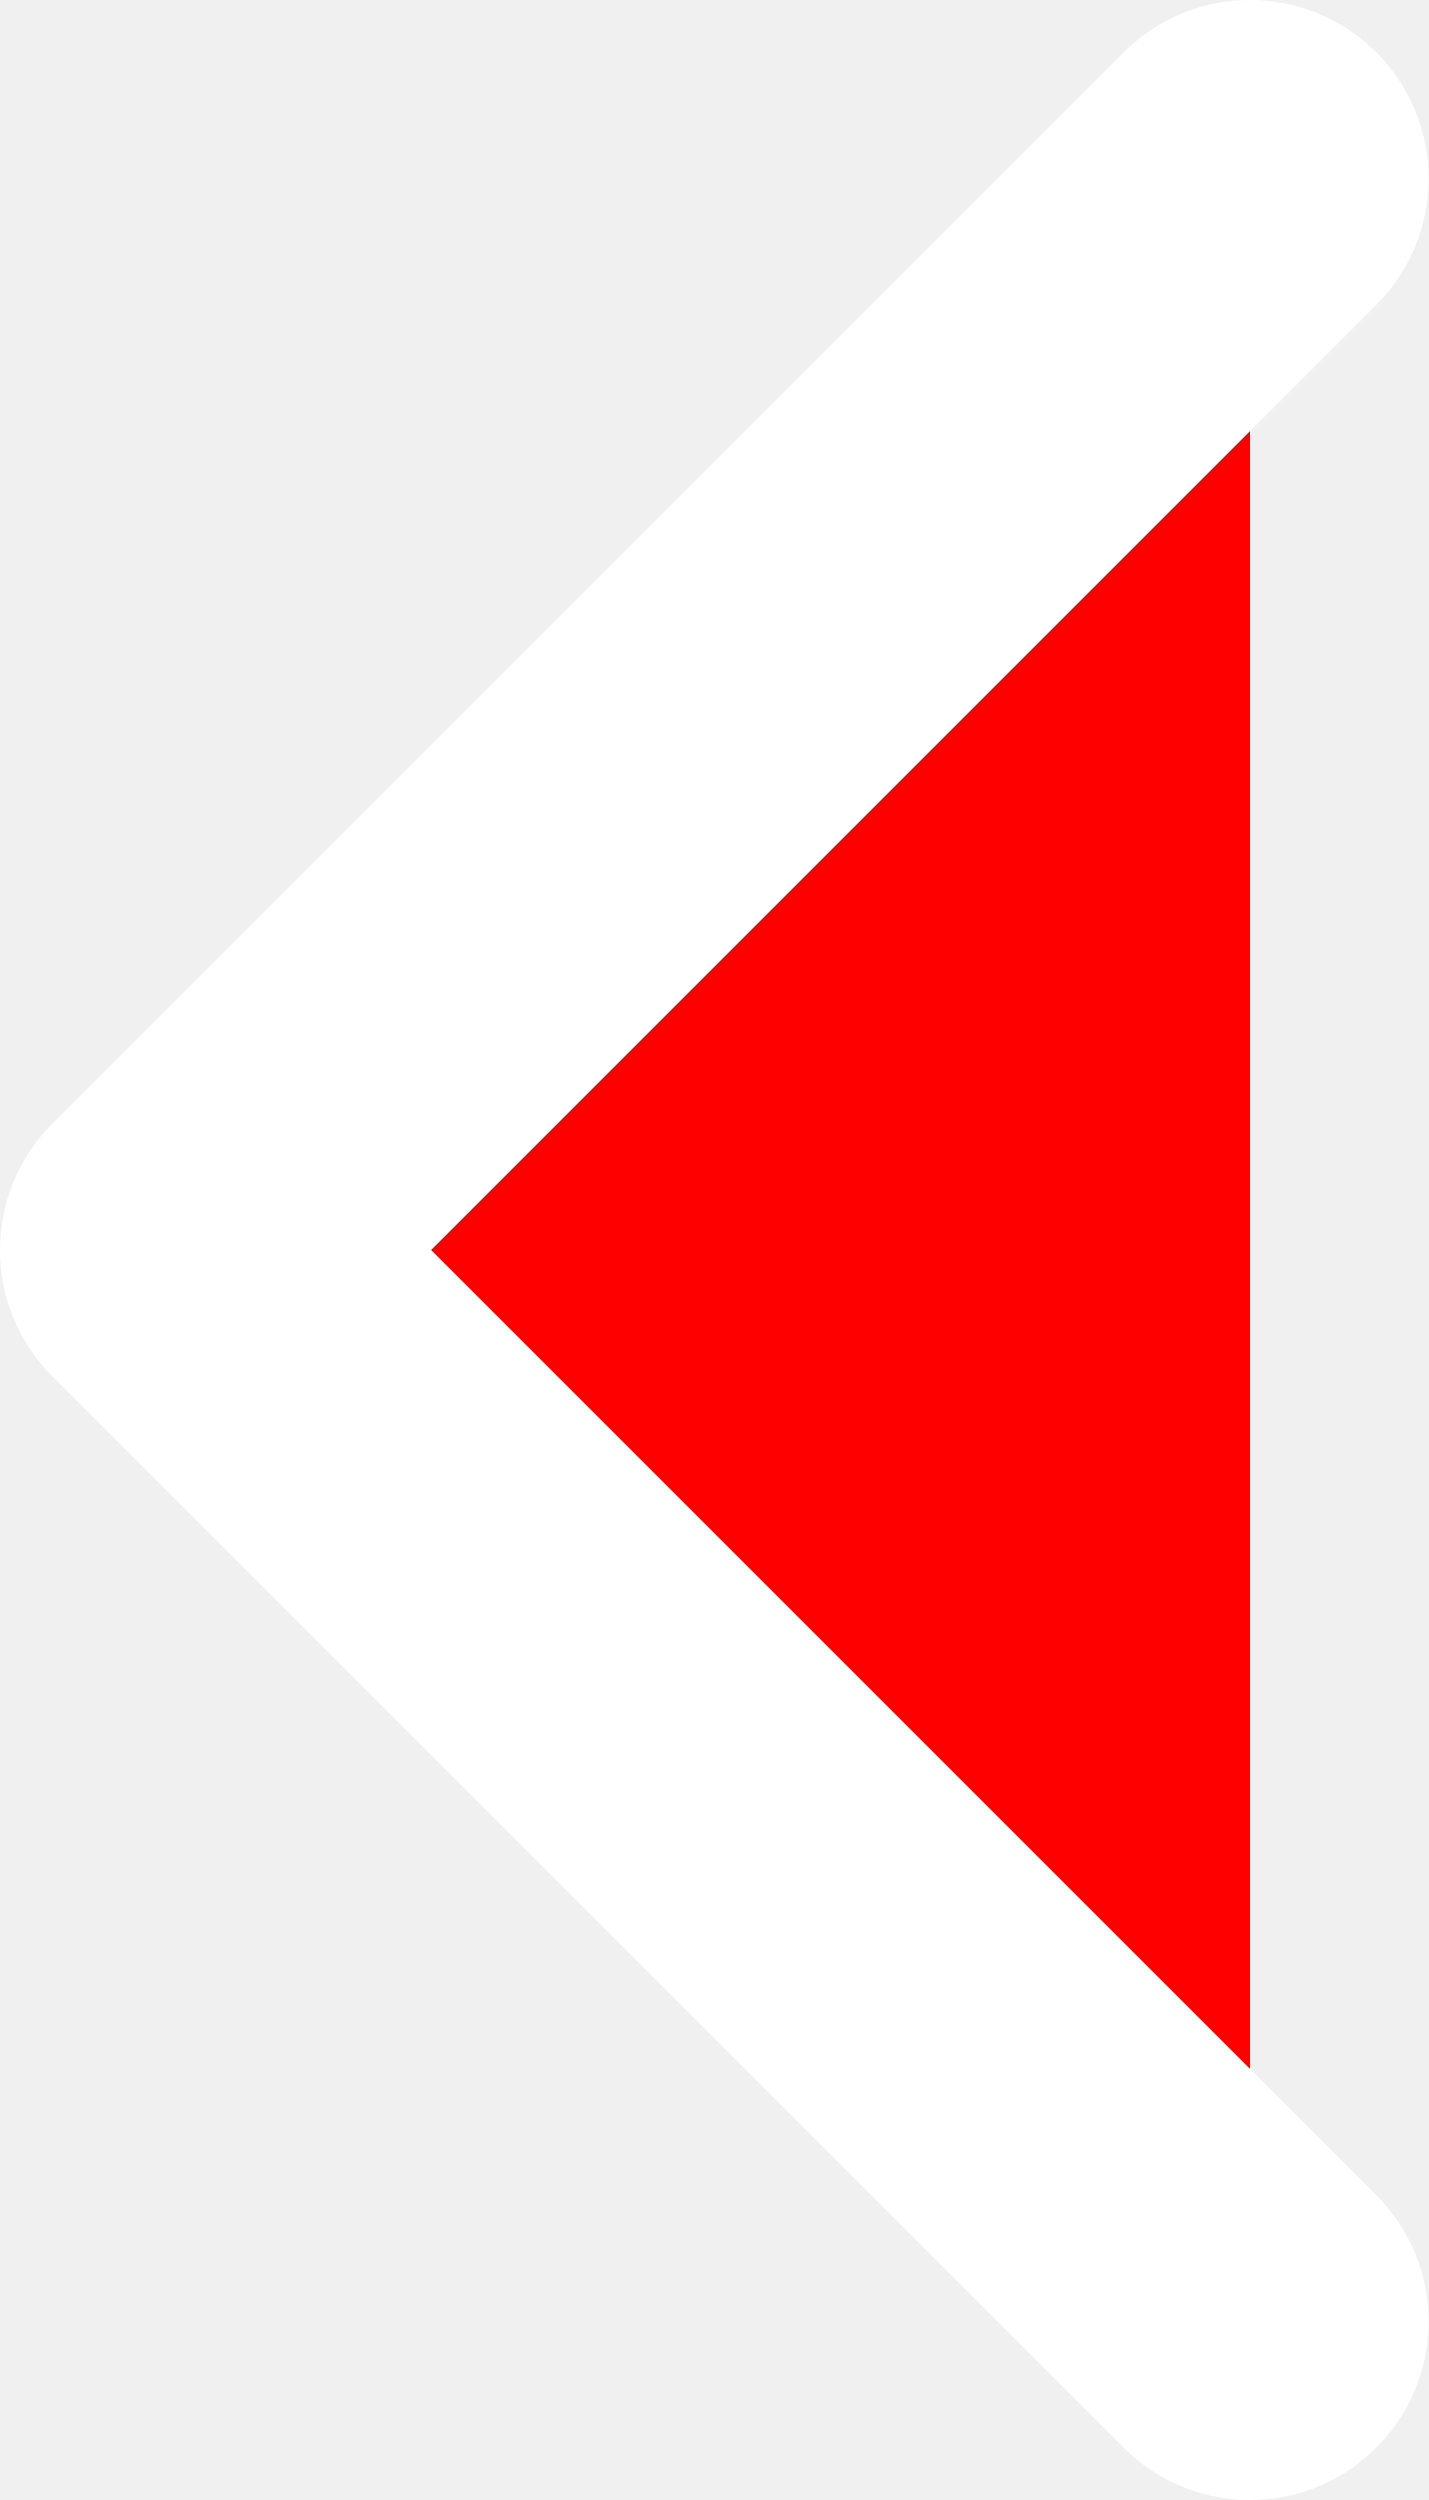
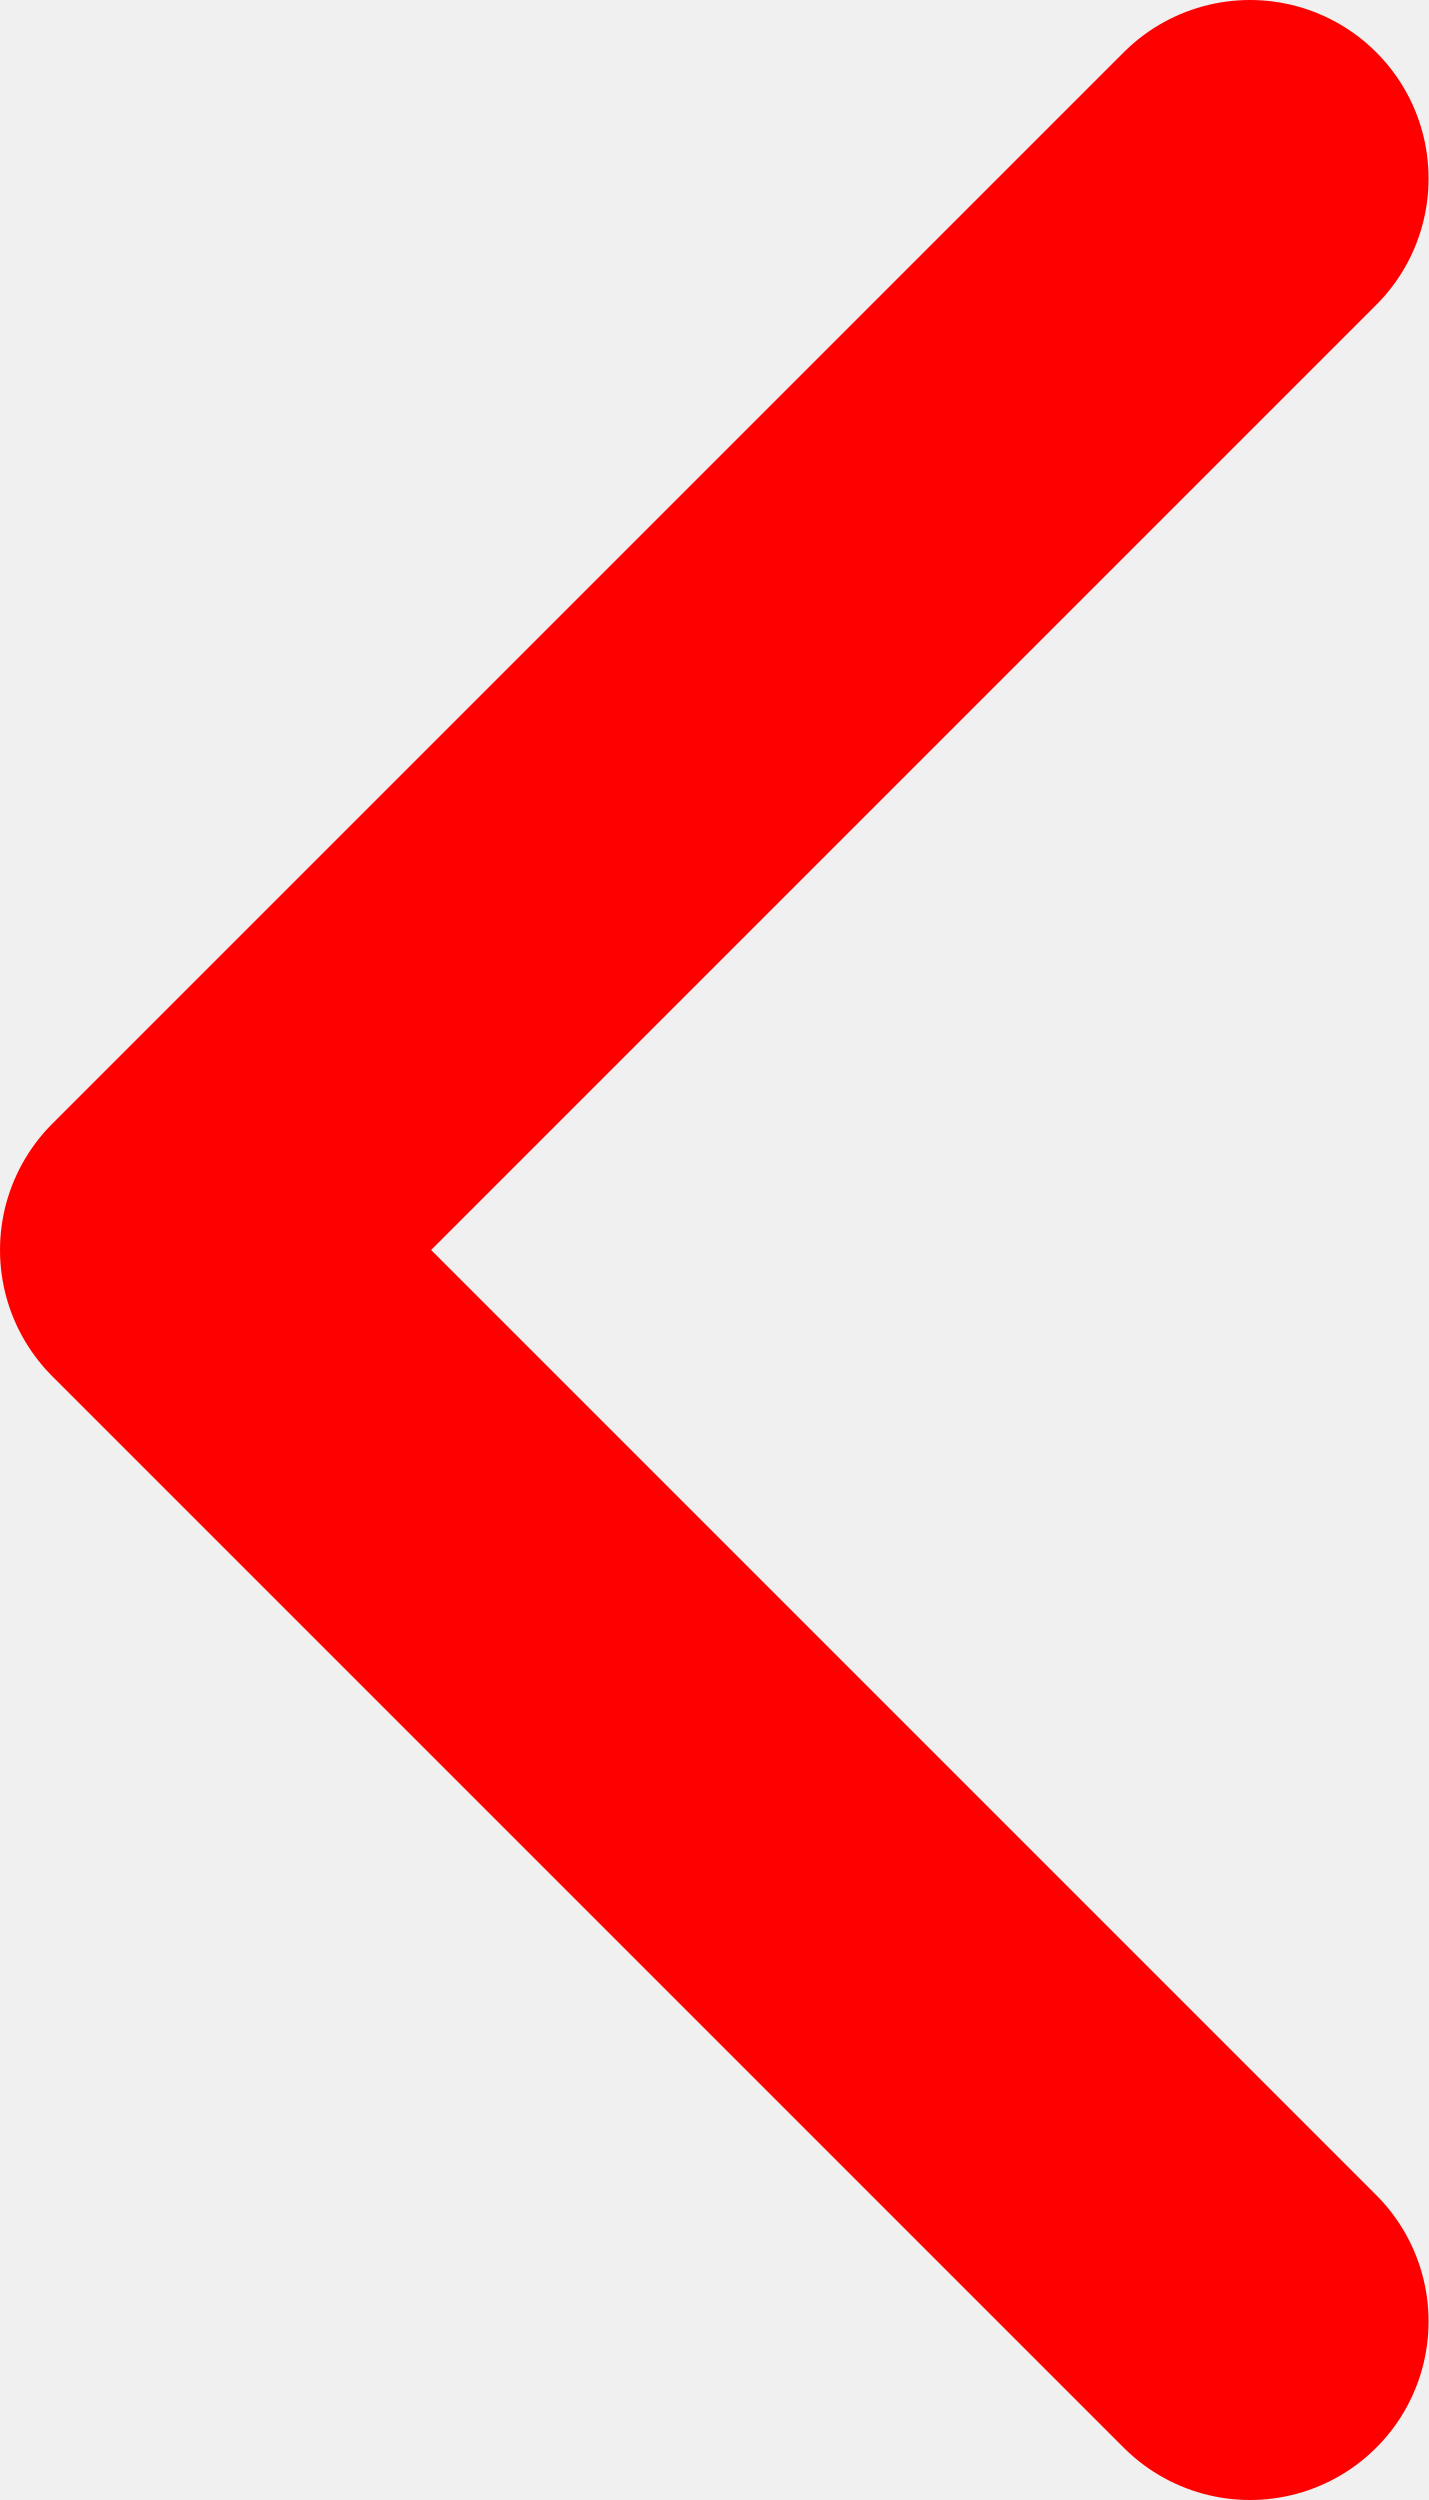
- <svg xmlns="http://www.w3.org/2000/svg" width="8" height="14" viewBox="0 0 8 14" fill="red">
-   <path d="M7 13L1 7L7 1" stroke="white" stroke-width="2" stroke-linecap="round" stroke-linejoin="round" />
+ <svg xmlns="http://www.w3.org/2000/svg" width="8" height="14" viewBox="0 0 8 14" fill="none">
+   <path d="M7 13L1 7L7 1" stroke="red" stroke-width="2" stroke-linecap="round" stroke-linejoin="round" />
</svg>
